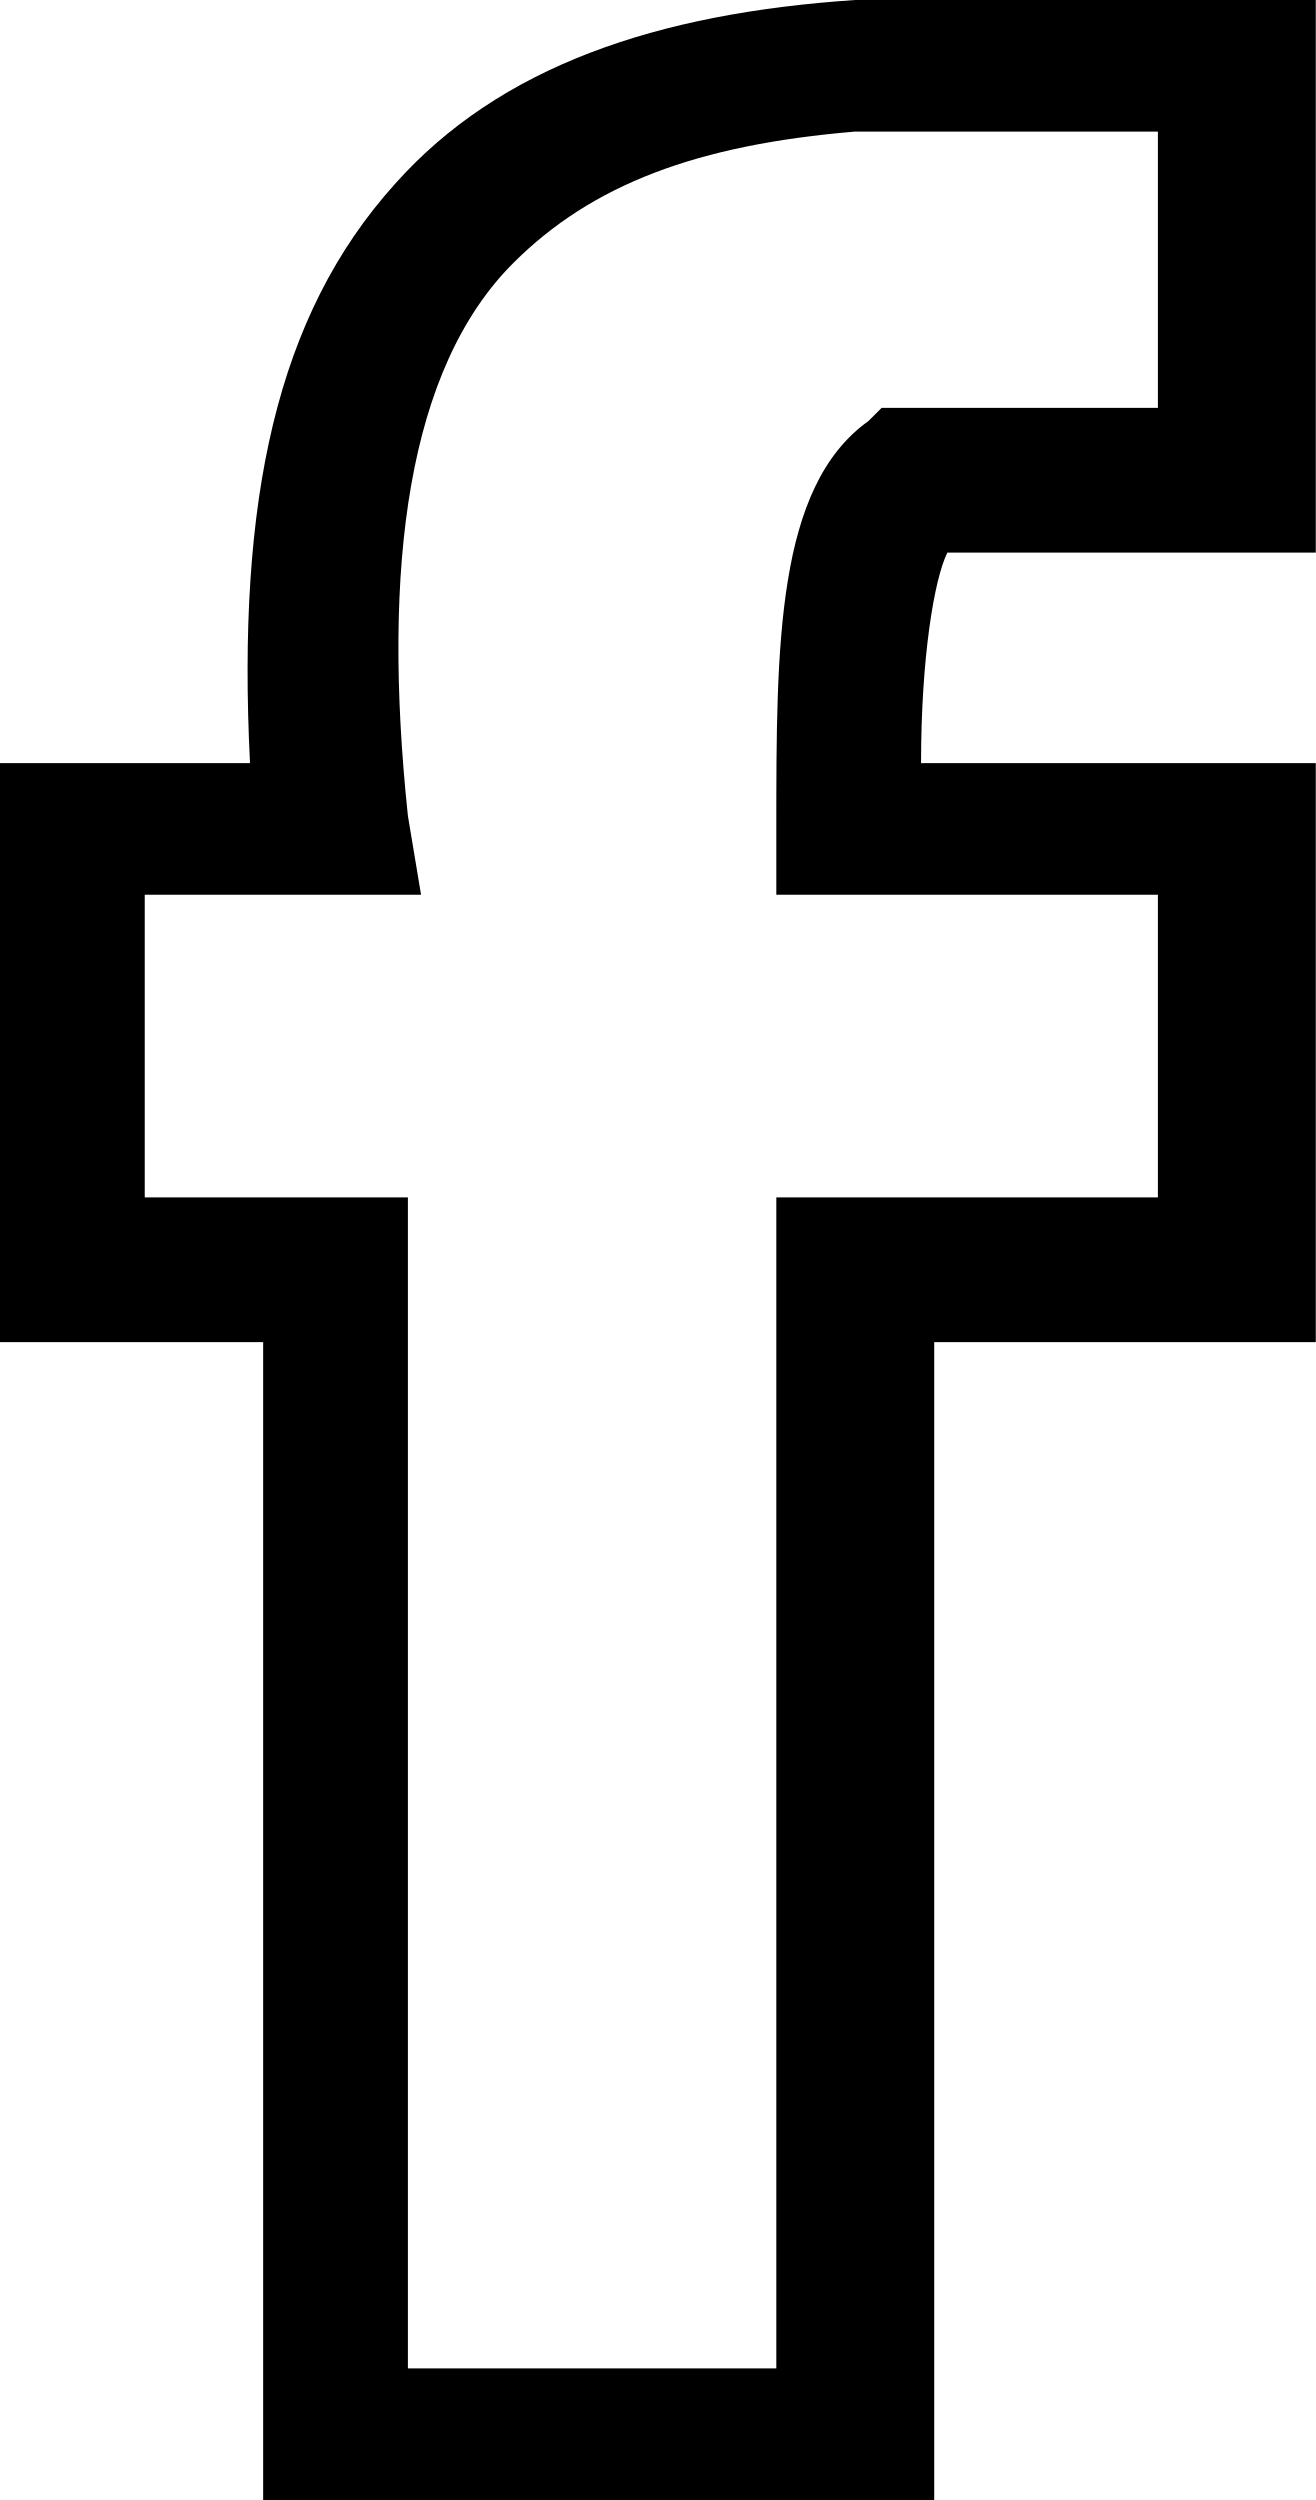
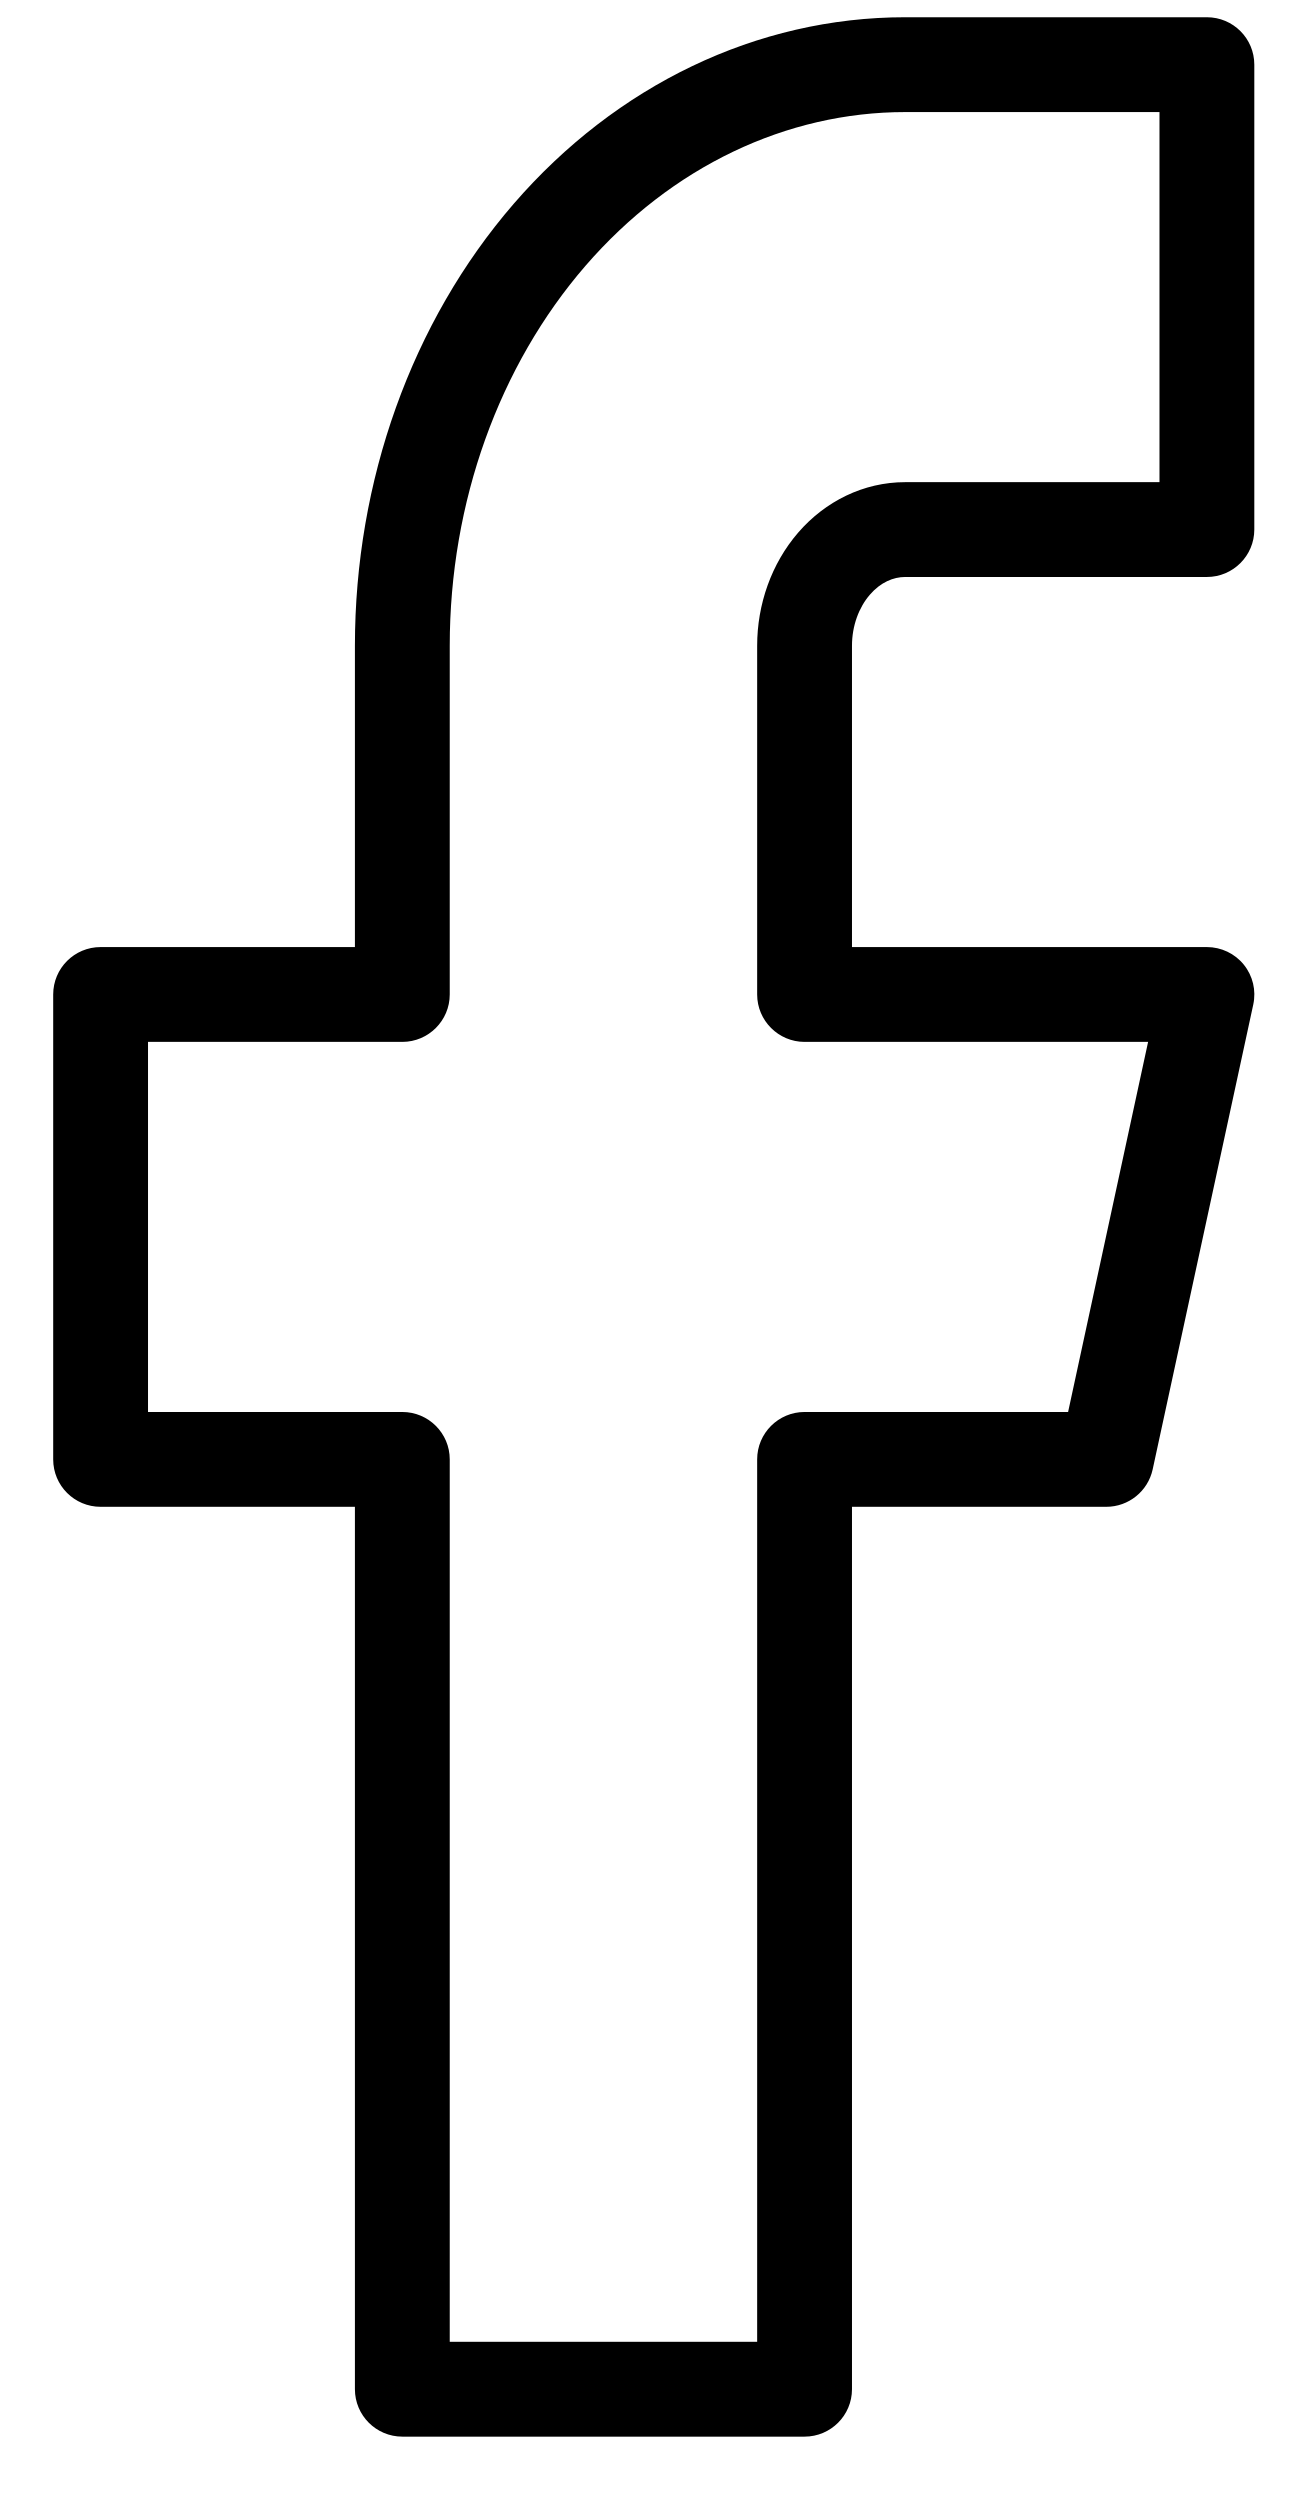
- <svg xmlns="http://www.w3.org/2000/svg" version="1.1" id="Layer_1" x="0px" y="0px" viewBox="0 0 10 19" style="enable-background:new 0 0 10 19;" xml:space="preserve">
-   <path d="M7.1,19H2v-8.8H0V5.8h1.9C1.8,3.8,2.1,2.4,3,1.4C3.8,0.5,5,0.1,6.5,0H10v4.2H7.2C7.1,4.4,7,5,7,5.8h3v4.4H7.1V19z M3.1,18 h2.8V9.1h2.9V6.8H5.9V6.3c0-1.4,0-2.6,0.7-3.1l0.1-0.1h2.1V1H6.5c-1.2,0.1-2,0.4-2.6,1c-0.8,0.8-1,2.3-0.8,4.2l0.1,0.6H1.1v2.3h2V18 z" />
+ <svg xmlns="http://www.w3.org/2000/svg" viewBox="0 0 15 29" fill="none">
+   <path fill-rule="evenodd" clip-rule="evenodd" d="M5.959 2.364C7.148 0.99 8.779 0.2 10.5 0.2H14C14.304 0.2 14.55 0.446 14.55 0.75V6.143C14.55 6.446 14.304 6.693 14 6.693H10.5C10.364 6.693 10.215 6.754 10.091 6.898C9.965 7.043 9.883 7.256 9.883 7.491V10.986H14C14.166 10.986 14.324 11.061 14.428 11.19C14.533 11.32 14.573 11.489 14.538 11.652L13.371 17.045C13.316 17.298 13.092 17.479 12.833 17.479H9.883V27.715C9.883 28.018 9.637 28.265 9.333 28.265H4.667C4.363 28.265 4.117 28.018 4.117 27.715V17.479H1.167C0.863 17.479 0.617 17.233 0.617 16.929V11.536C0.617 11.232 0.863 10.986 1.167 10.986H4.117V7.491C4.117 5.581 4.773 3.736 5.959 2.364ZM10.5 1.3C9.127 1.3 7.79 1.93 6.791 3.084C5.79 4.241 5.217 5.825 5.217 7.491V11.536C5.217 11.839 4.97 12.086 4.667 12.086H1.717V16.379H4.667C4.97 16.379 5.217 16.625 5.217 16.929V27.165H8.783V16.929C8.783 16.625 9.03 16.379 9.333 16.379H12.39L13.318 12.086H9.333C9.03 12.086 8.783 11.839 8.783 11.536V7.491C8.783 7.011 8.948 6.538 9.259 6.178C9.573 5.815 10.017 5.593 10.5 5.593H13.45V1.3H10.5Z" fill="black" />
</svg>
